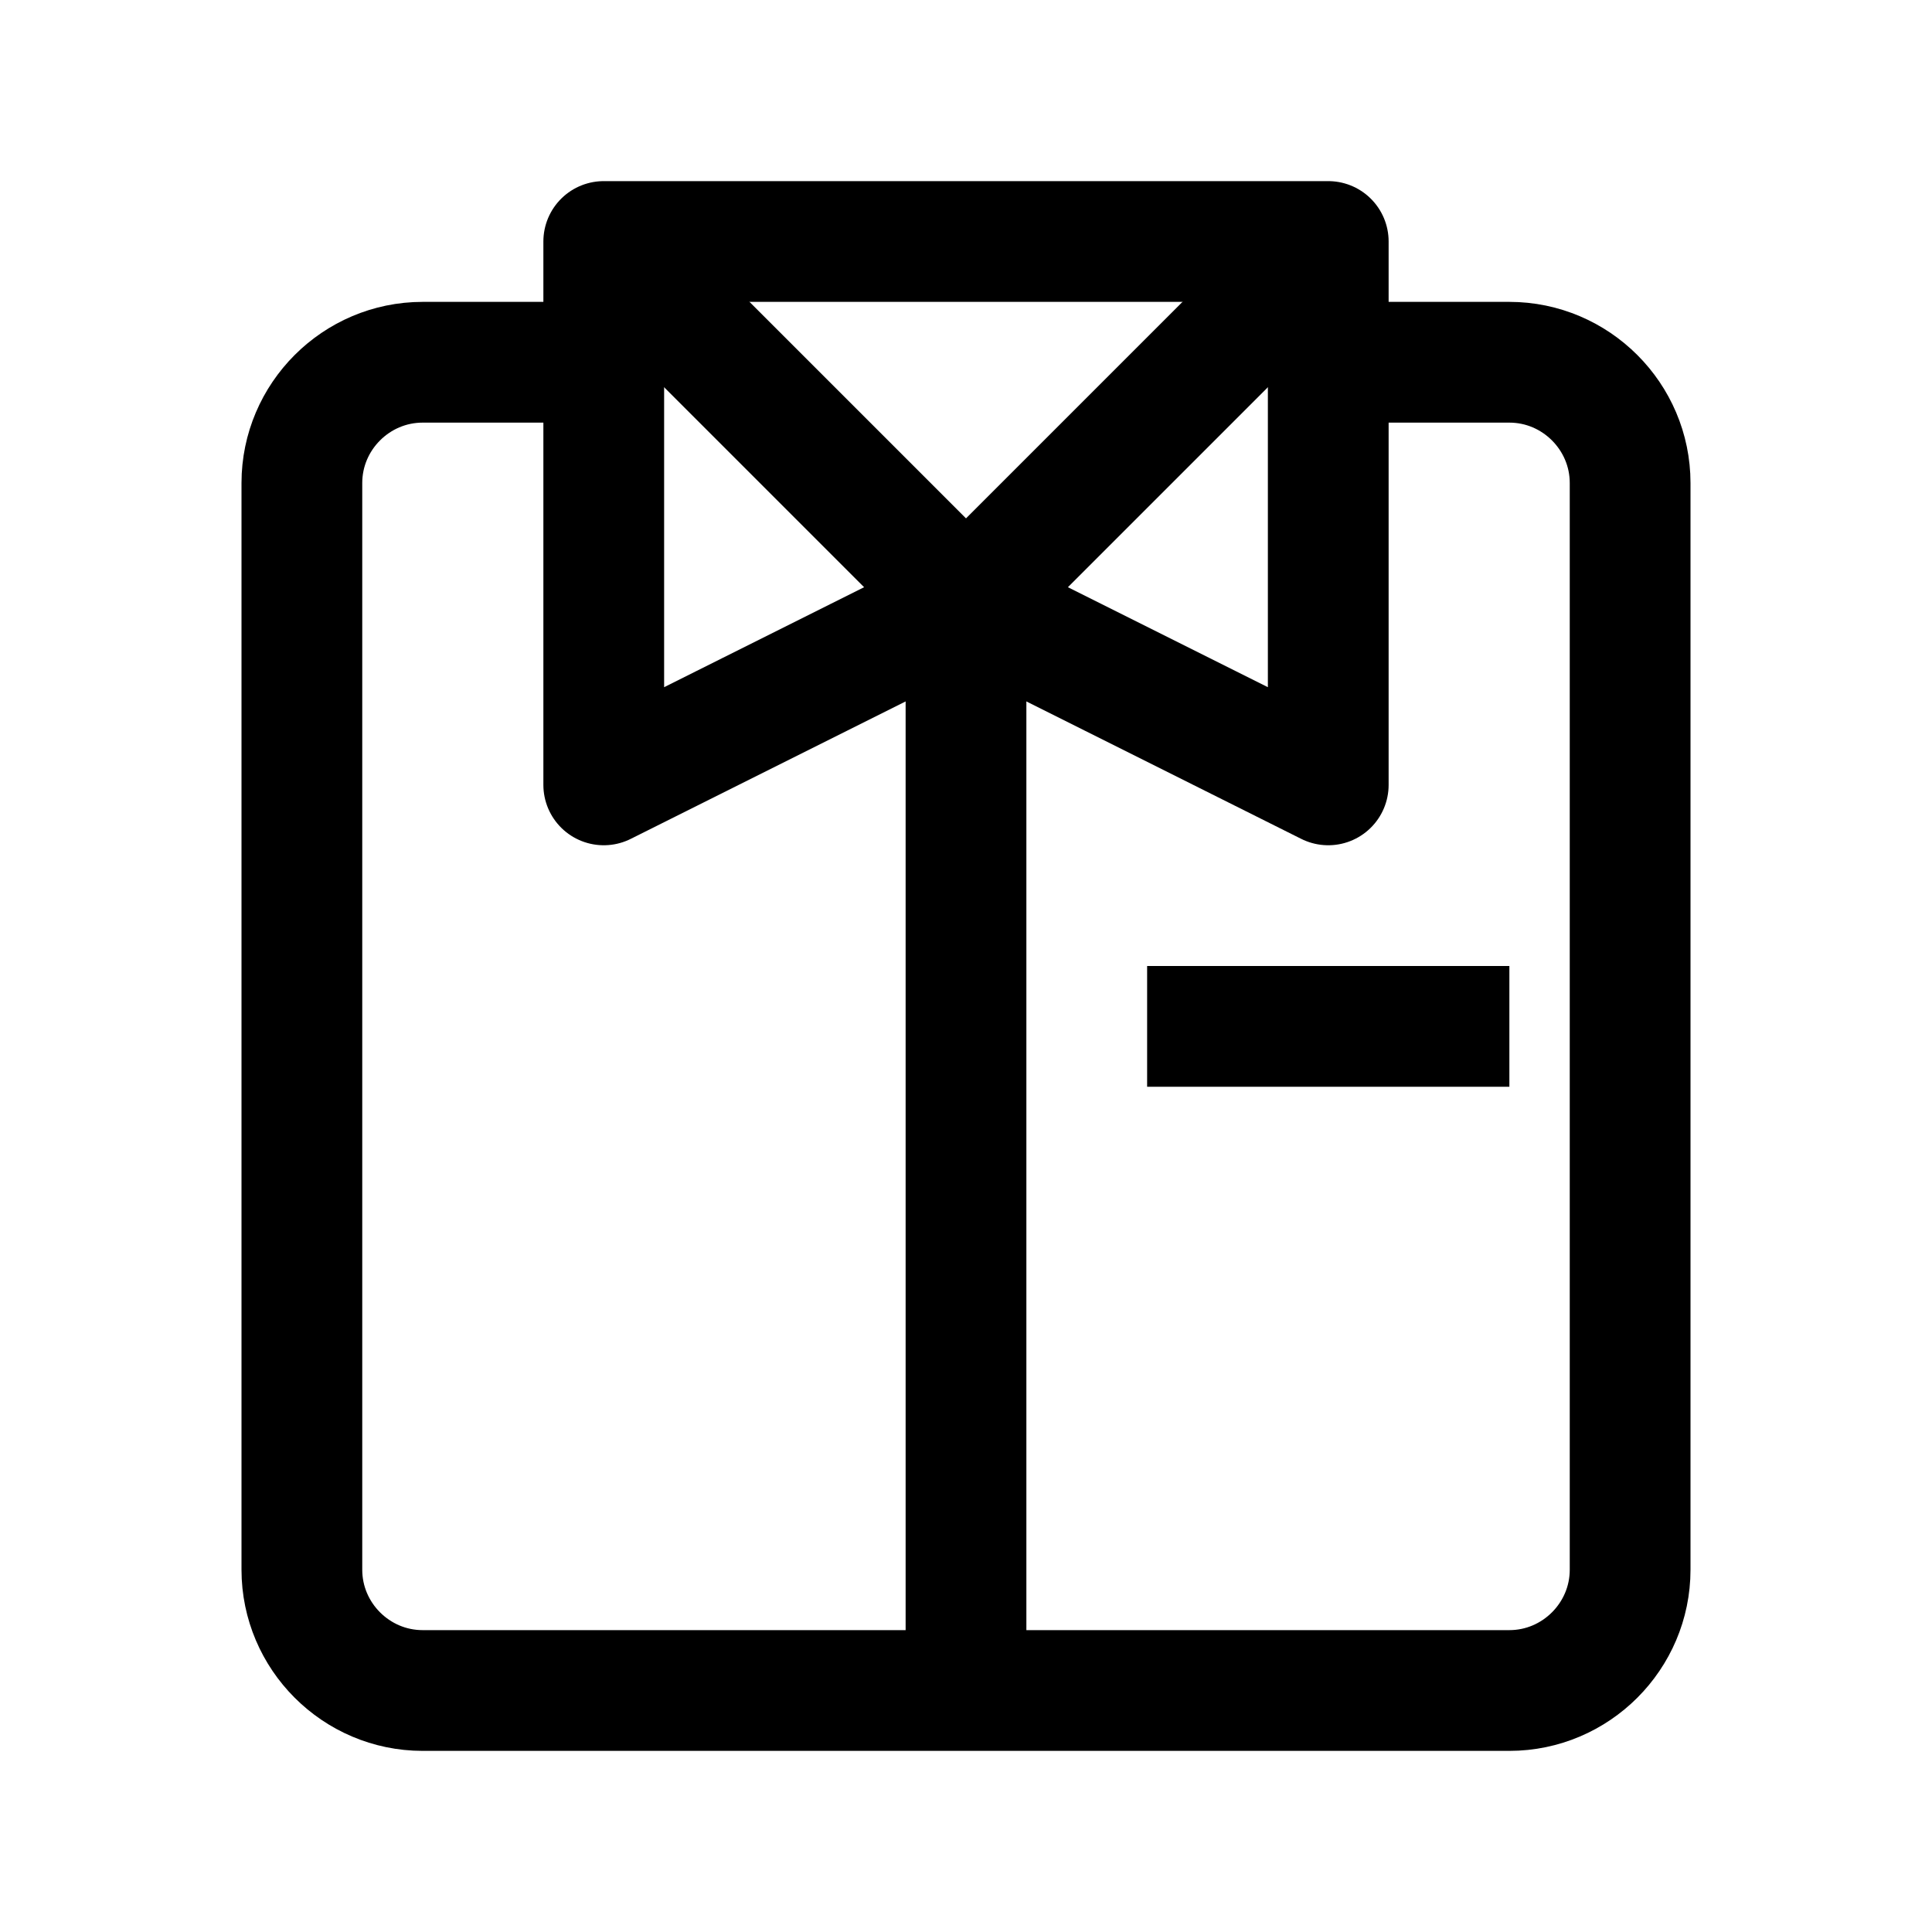
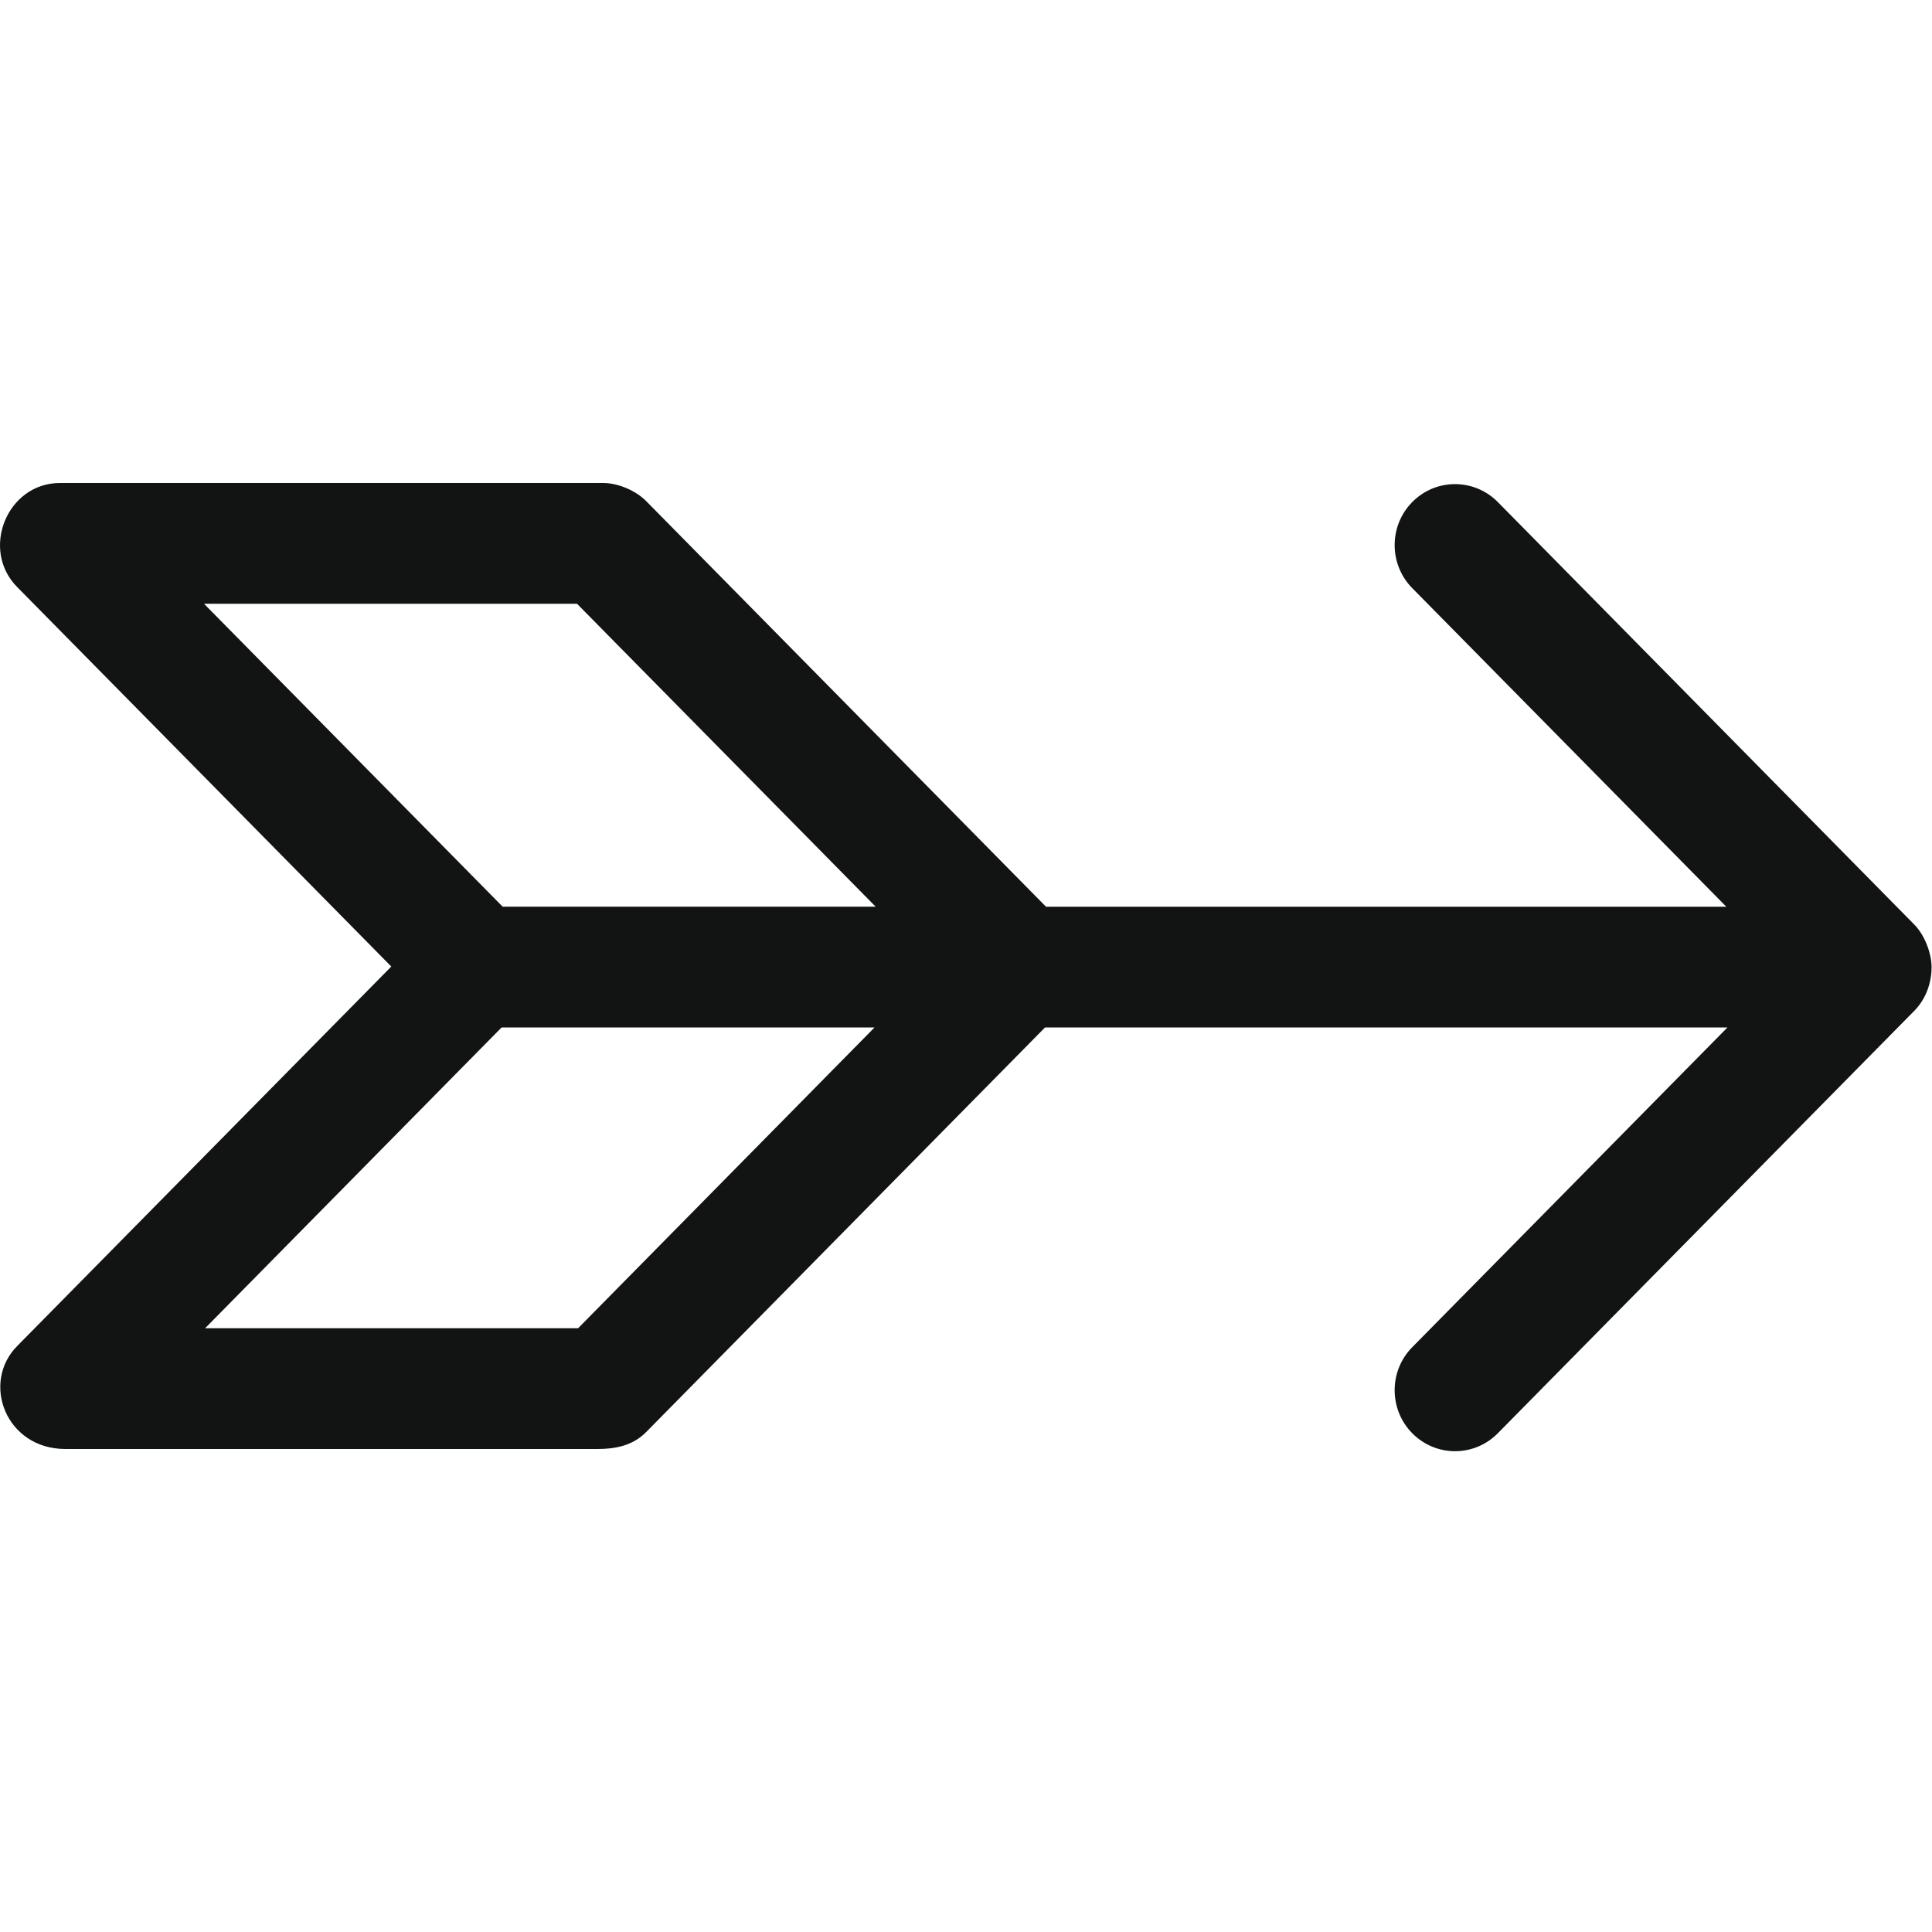
- <svg xmlns="http://www.w3.org/2000/svg" version="1.1" id="Icons" x="0px" y="0px" viewBox="0 0 32 32" style="enable-background:new 0 0 32 32;" xml:space="preserve">
-   <style type="text/css">
- 	.st0{fill:none;stroke:#000000;stroke-width:2;stroke-miterlimit:10;}
- 	.st1{fill:none;stroke:#000000;stroke-width:2;stroke-linejoin:round;stroke-miterlimit:10;}
- 	.st2{fill:none;stroke:#000000;stroke-width:2;stroke-linecap:round;stroke-linejoin:round;stroke-miterlimit:10;}
- 	.st3{fill:none;stroke:#000000;stroke-width:2;stroke-linecap:round;stroke-miterlimit:10;}
- 	.st4{fill:none;stroke:#000000;stroke-width:2;stroke-linejoin:round;stroke-miterlimit:10;stroke-dasharray:3;}
- </style>
-   <line class="st1" x1="16" y1="28" x2="16" y2="10" />
-   <path class="st1" d="M21.7,6H25c1.1,0,2,0.9,2,2v18c0,1.1-0.9,2-2,2H7c-1.1,0-2-0.9-2-2V8c0-1.1,0.9-2,2-2h3.3" />
-   <line class="st1" x1="19" y1="17" x2="25" y2="17" />
-   <polygon class="st1" points="16,4 10,4 10,13 16,10 22,13 22,4 " />
-   <polyline class="st1" points="10,4 16,10 22,4 " />
+ <svg xmlns="http://www.w3.org/2000/svg" enable-background="new 0 0 32 32" id="Слой_1" version="1.1" viewBox="0 0 32 32" xml:space="preserve">
+   <path d="M31.706,15.313l-6.899-6.999c-0.391-0.394-1.024-0.394-1.414,0  c-0.391,0.395-0.391,1.034,0,1.429l5.201,5.276H17.326l-6.625-6.721C10.531,8.127,10.24,8,9.992,8h-9  C0.119,8-0.331,9.102,0.285,9.724l6.196,6.285l-6.196,6.285C-0.316,22.901,0.094,24,1.084,24H9.9c0.292,0,0.58-0.056,0.8-0.278  l6.609-6.704h11.303l-5.219,5.294c-0.391,0.394-0.391,1.034,0,1.429c0.391,0.394,1.024,0.394,1.414,0l6.9-6.999  c0.189-0.192,0.286-0.456,0.286-0.723C31.992,15.783,31.875,15.483,31.706,15.313z M9.575,22H3.397l4.911-4.982h6.177L9.575,22z   M8.326,15.018L3.379,10h6.178l4.947,5.018H8.326z" fill="#121313" id="Vintage_Arrow_Right_2_" />
+   <g />
+   <g />
+   <g />
+   <g />
+   <g />
+   <g />
</svg>
